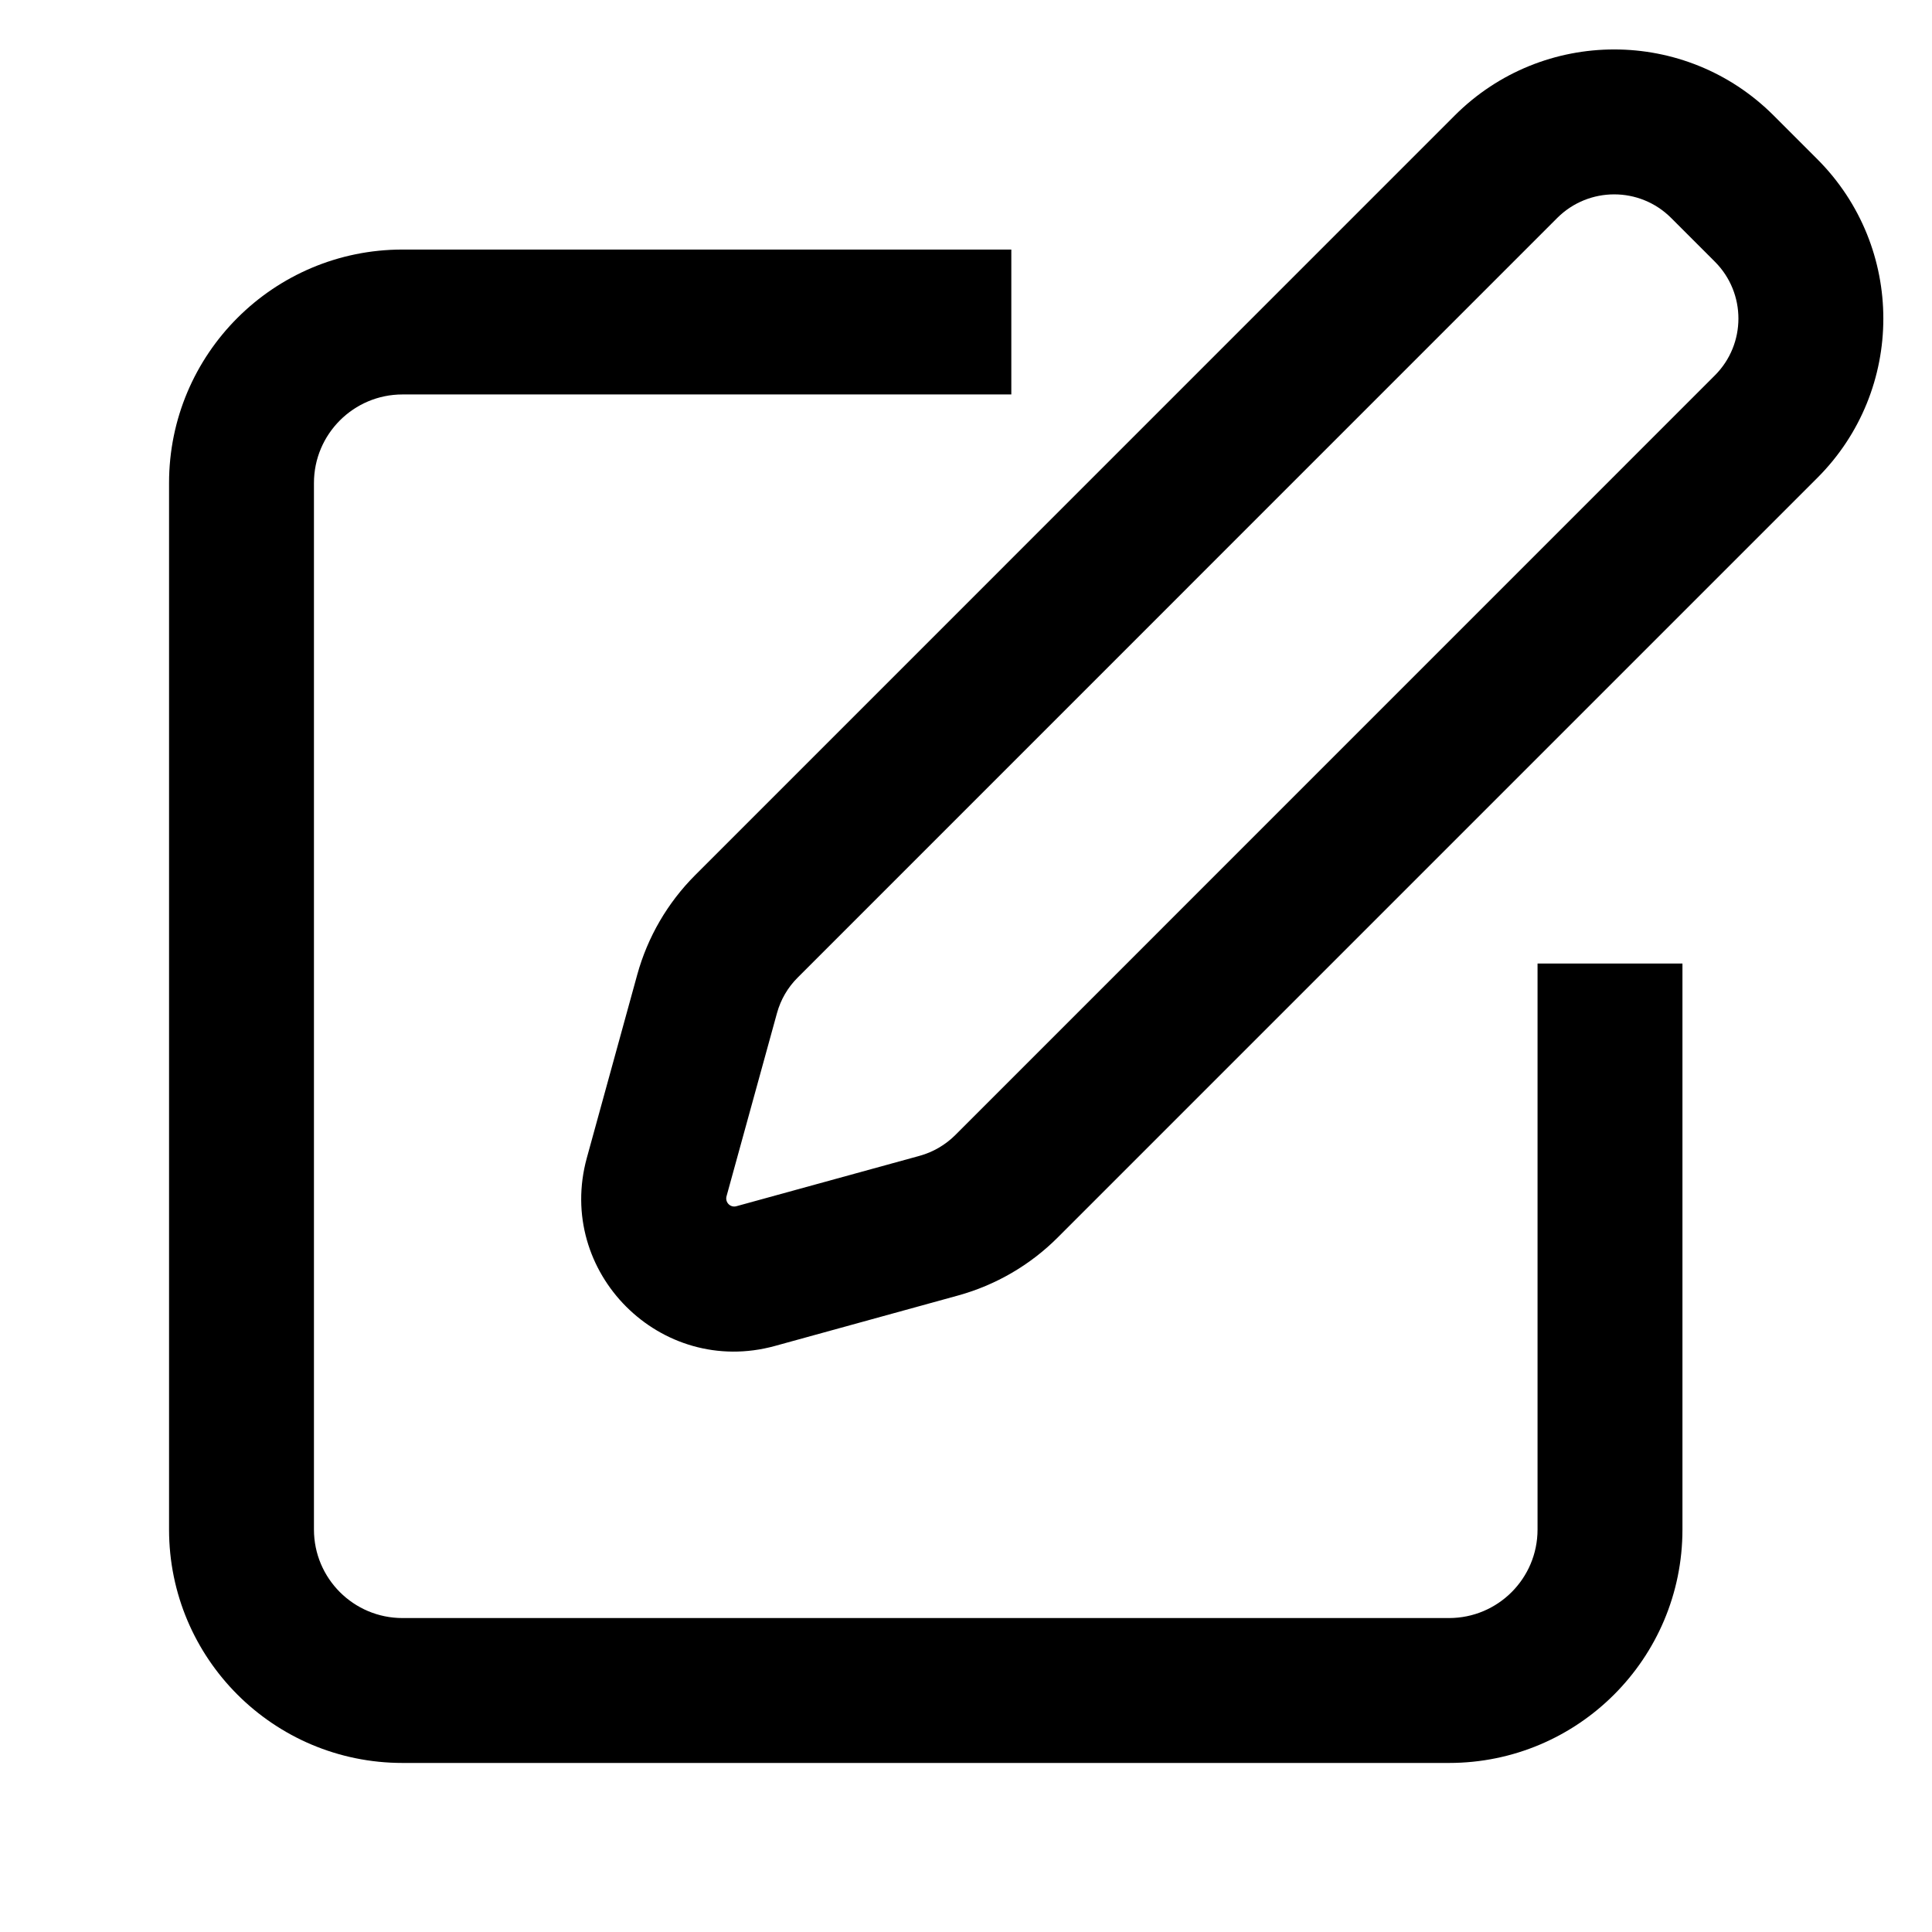
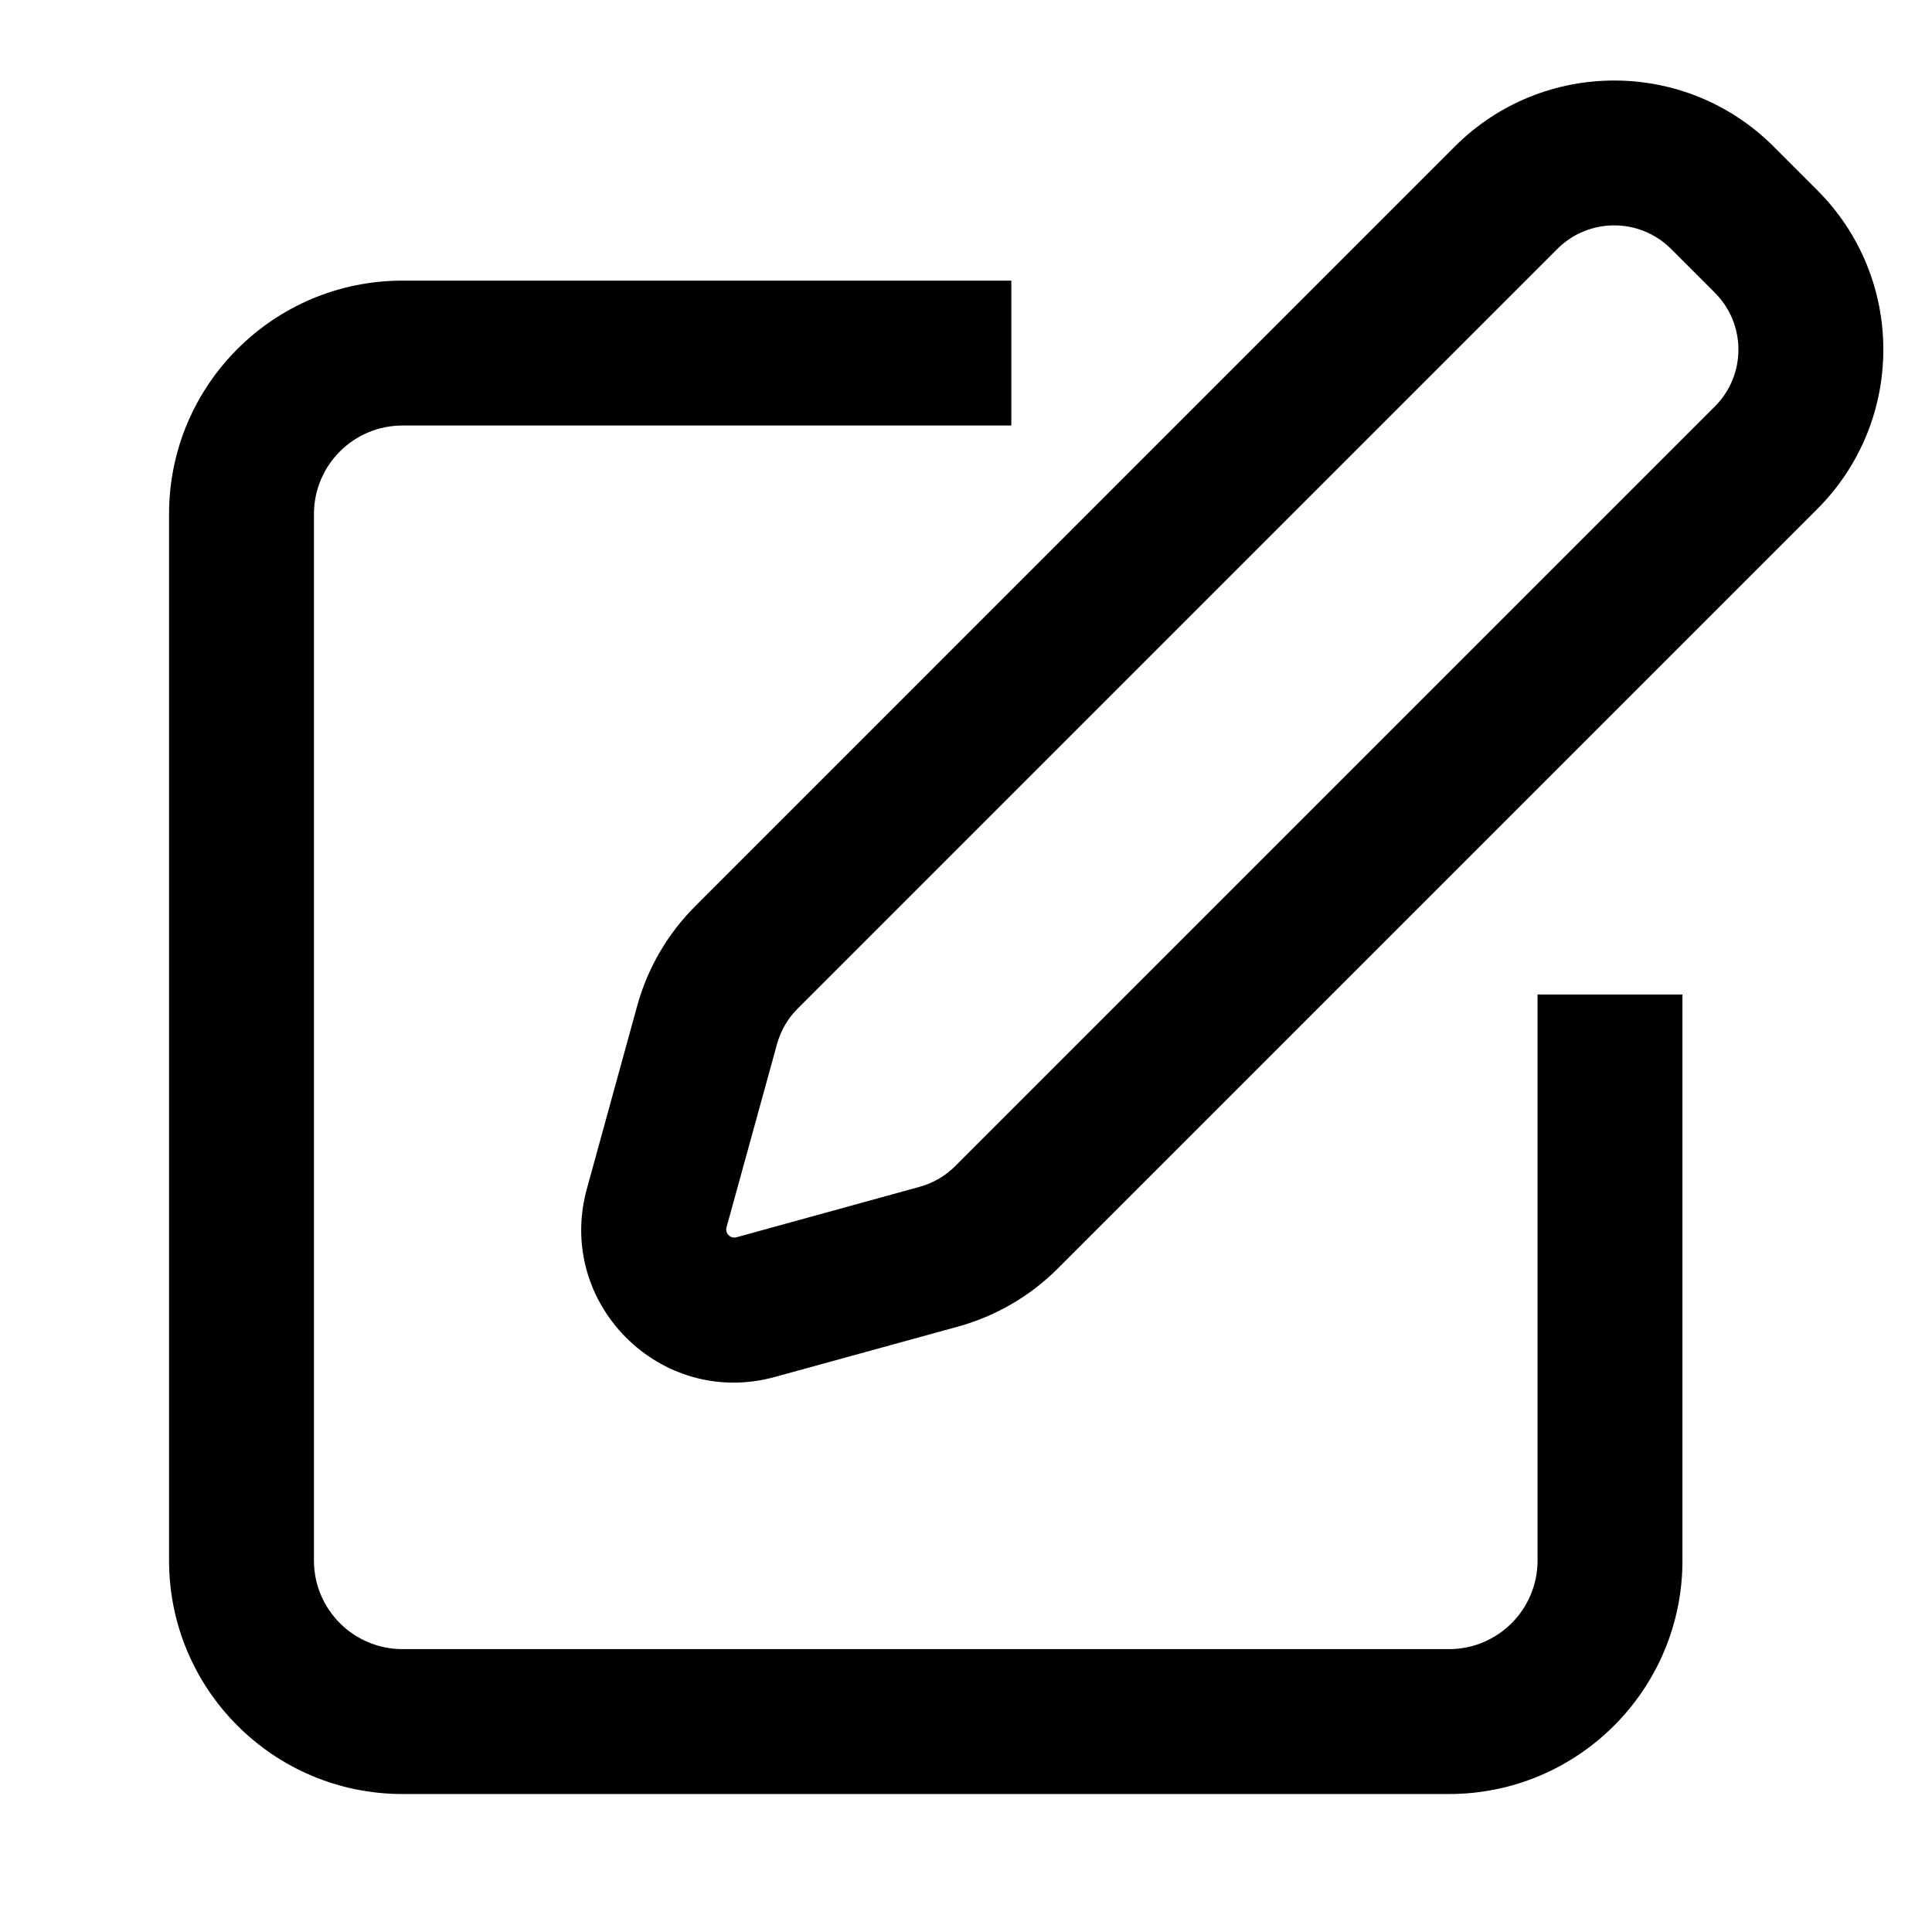
<svg xmlns="http://www.w3.org/2000/svg" width="24" height="24" viewBox="0 0 24 24" fill="currentColor">
-   <path fill-rule="evenodd" clip-rule="evenodd" d="M5 4.9C4.393 4.9 3.9 5.393 3.9 6V19C3.9 19.608 4.393 20.1 5 20.1H18C18.608 20.1 19.1 19.608 19.1 19V11.969H20.9V19C20.9 20.602 19.602 21.9 18 21.9H5C3.398 21.9 2.1 20.602 2.1 19V6C2.1 4.398 3.398 3.1 5 3.1H12.563V4.9H5Z" />
-   <path fill-rule="evenodd" clip-rule="evenodd" d="M22.032 1.434L22.575 1.977C23.669 3.071 23.669 4.844 22.575 5.937L13.139 15.373C12.796 15.716 12.369 15.964 11.902 16.093L9.626 16.72C8.205 17.111 6.899 15.805 7.29 14.383L7.916 12.108C8.045 11.64 8.293 11.214 8.636 10.871L18.072 1.434C19.166 0.341 20.939 0.341 22.032 1.434ZM11.424 14.358C11.591 14.312 11.743 14.223 11.866 14.101L21.302 4.664C21.693 4.274 21.693 3.64 21.302 3.25L20.759 2.707C20.369 2.317 19.736 2.317 19.345 2.707L9.909 12.144C9.786 12.266 9.698 12.418 9.652 12.585L9.025 14.861C9.005 14.936 9.073 15.005 9.148 14.984L11.424 14.358Z" />
+   <path fill-rule="evenodd" clip-rule="evenodd" d="M5 5.286C4.393 5.286 3.9 5.778 3.9 6.386V19.386C3.9 19.993 4.393 20.486 5 20.486H18C18.608 20.486 19.1 19.993 19.1 19.386V12.354H20.9V19.386C20.9 20.987 19.602 22.286 18 22.286H5C3.398 22.286 2.1 20.987 2.1 19.386V6.386C2.1 4.784 3.398 3.486 5 3.486H12.563V5.286H5Z" />
+   <path fill-rule="evenodd" clip-rule="evenodd" d="M22.032 1.82L22.575 2.363C23.669 3.456 23.669 5.229 22.575 6.323L13.139 15.759C12.796 16.102 12.369 16.35 11.902 16.479L9.626 17.105C8.205 17.497 6.899 16.191 7.29 14.769L7.916 12.493C8.045 12.026 8.293 11.6 8.636 11.257L18.072 1.82C19.166 0.727 20.939 0.727 22.032 1.82ZM11.424 14.743C11.591 14.697 11.743 14.609 11.866 14.486L21.302 5.05C21.693 4.659 21.693 4.026 21.302 3.636L20.759 3.093C20.369 2.702 19.736 2.702 19.345 3.093L9.909 12.529C9.786 12.652 9.698 12.804 9.652 12.971L9.025 15.247C9.005 15.322 9.073 15.39 9.148 15.37L11.424 14.743Z" />
</svg>
